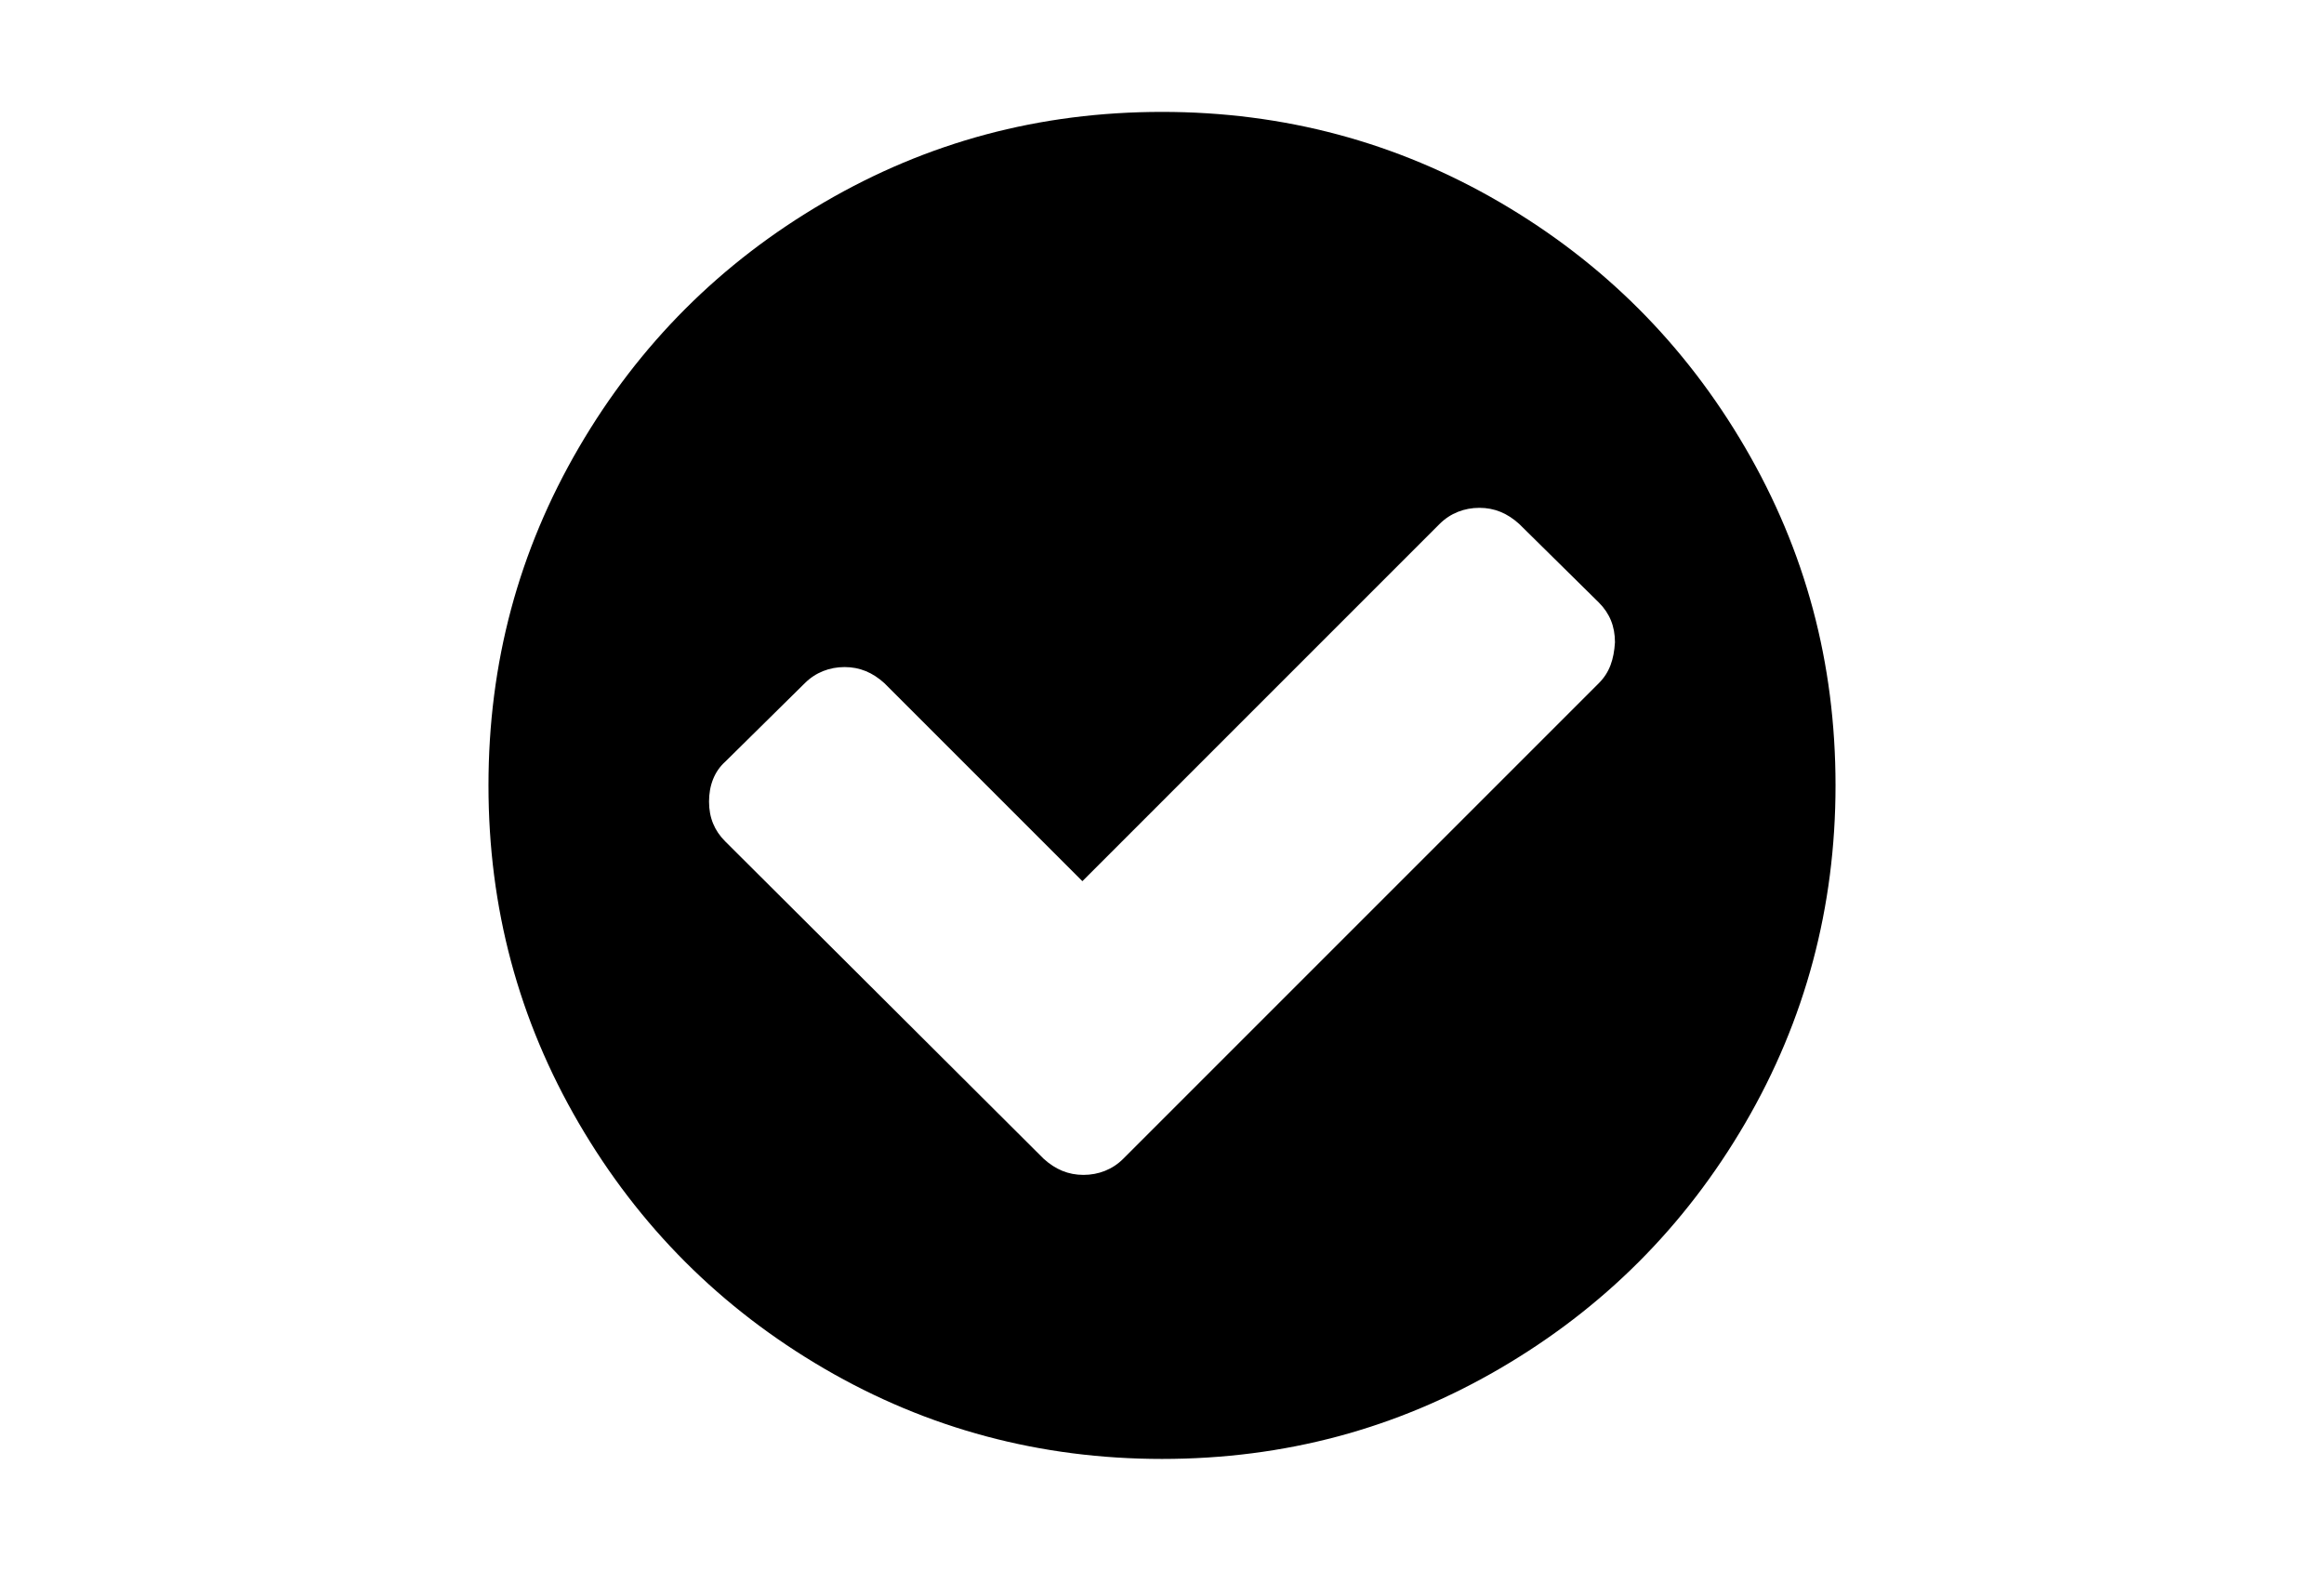
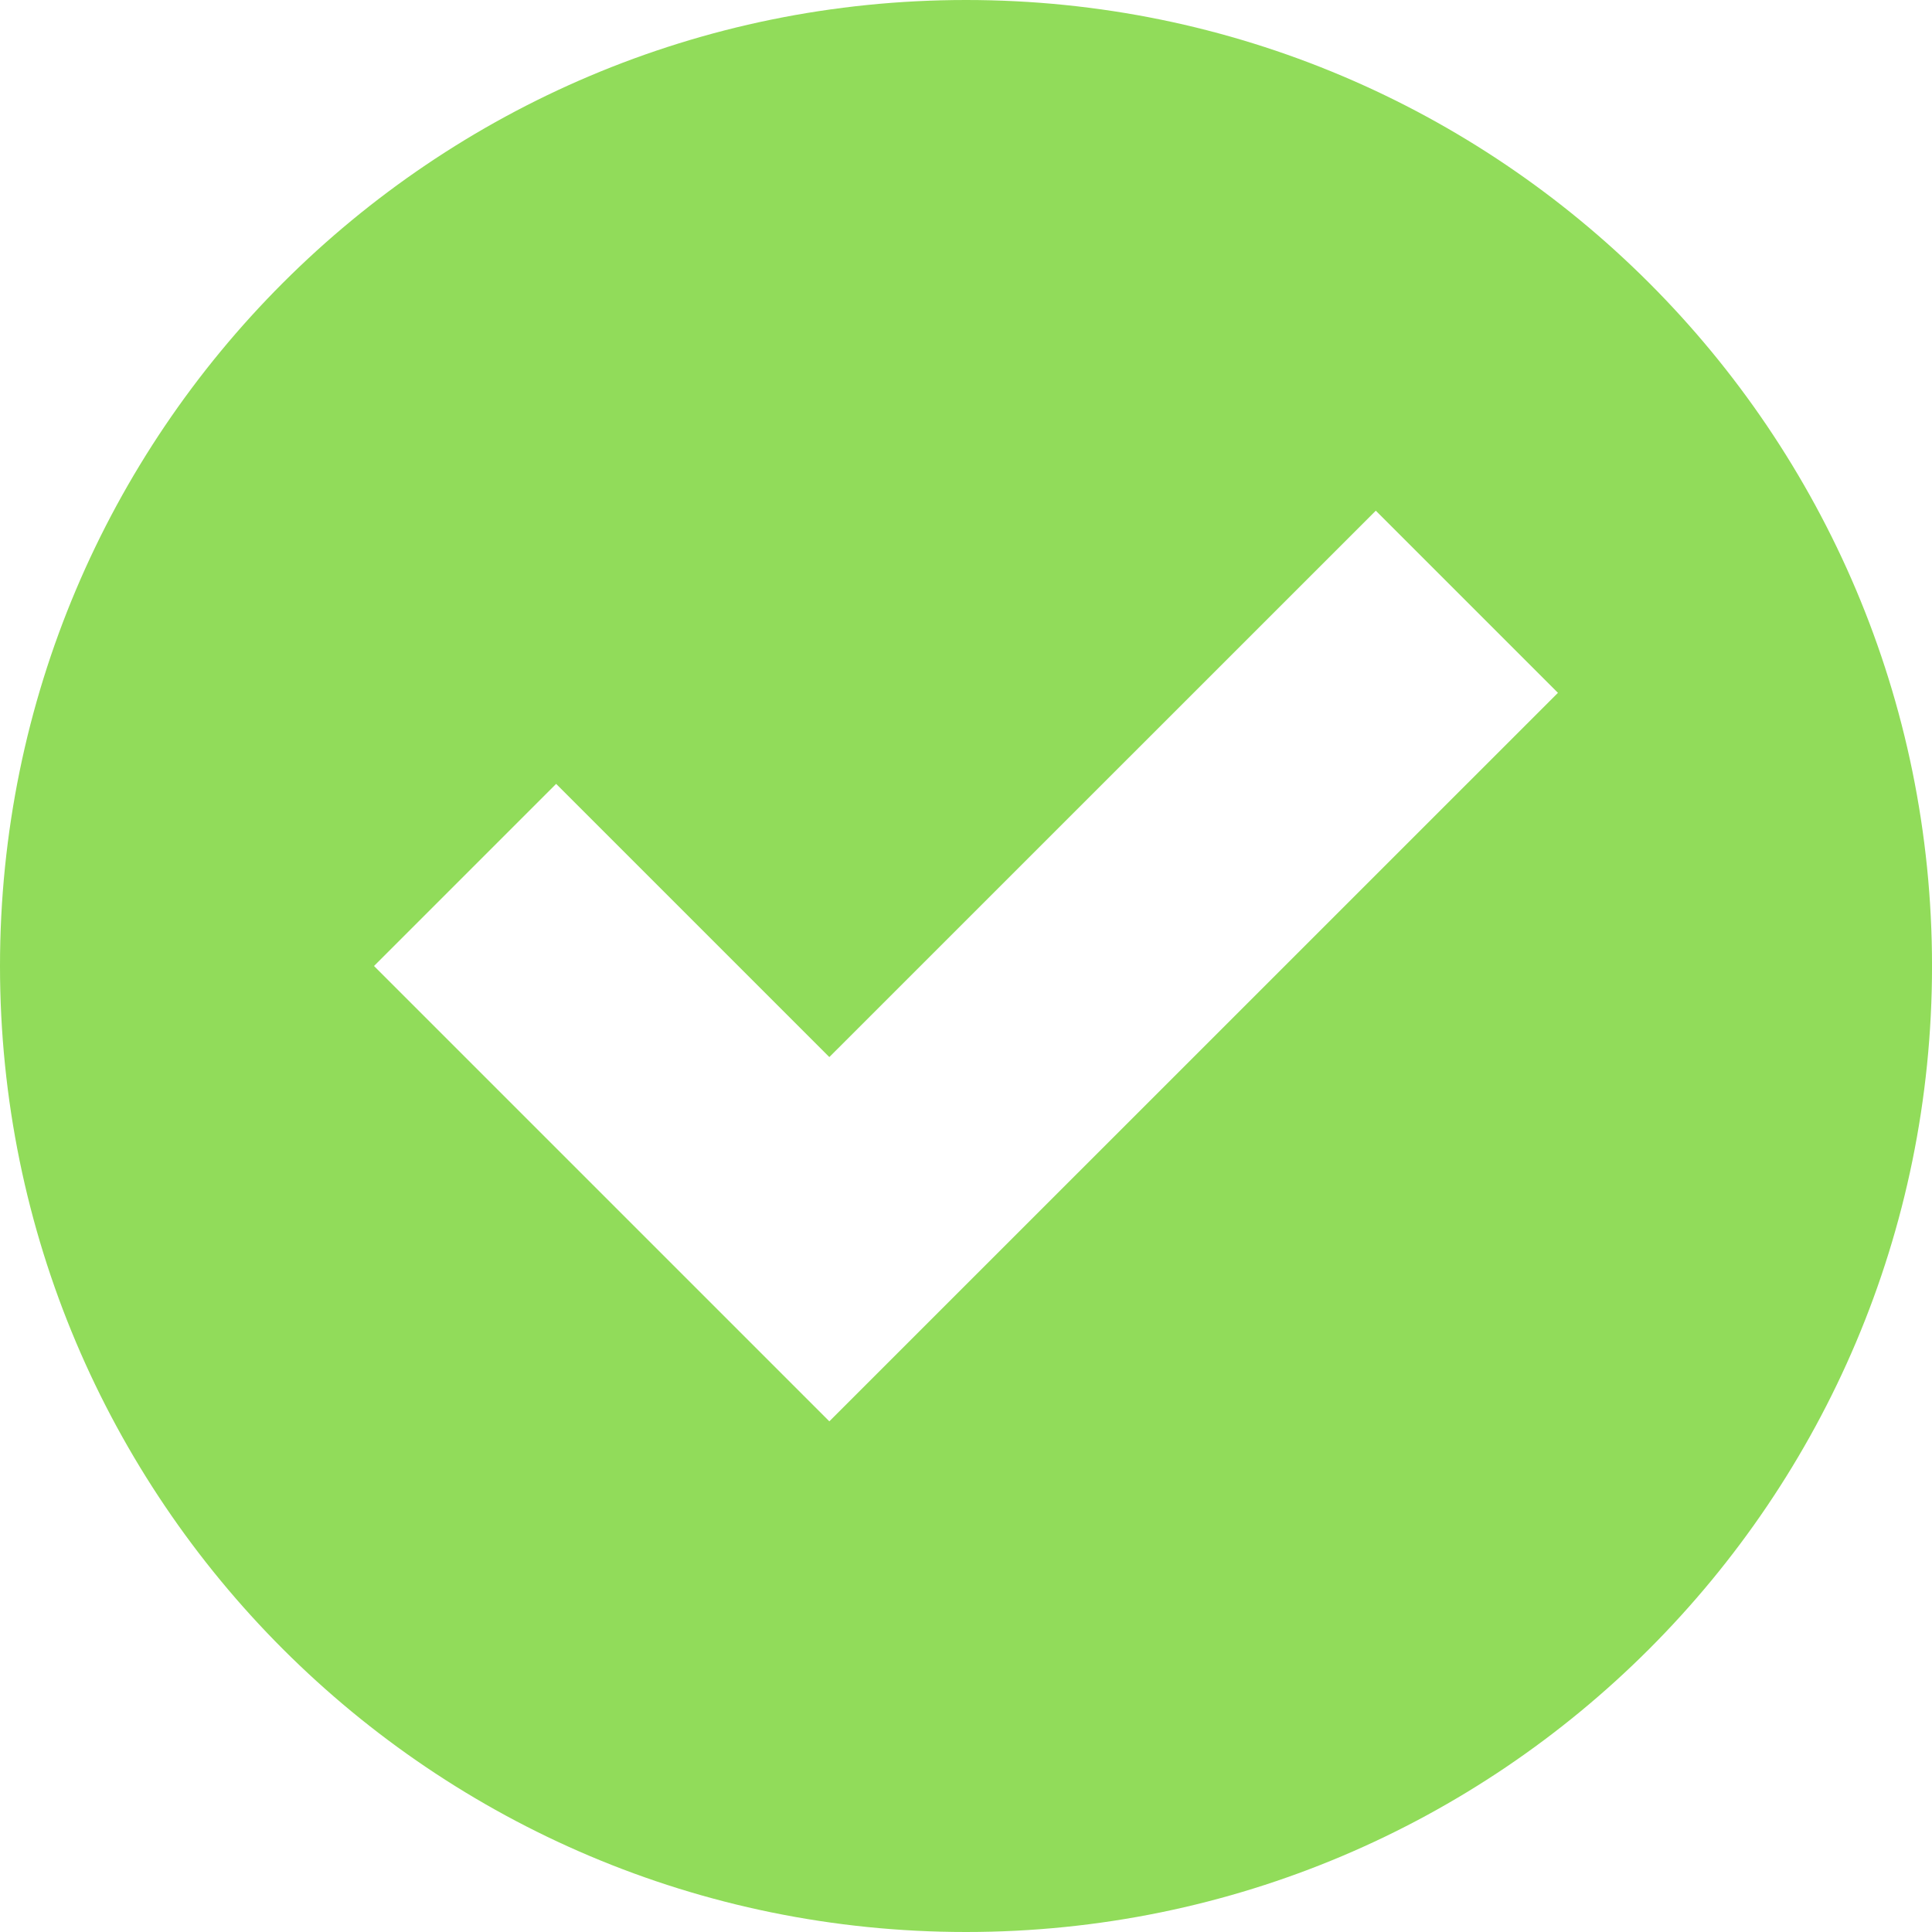
- <svg xmlns="http://www.w3.org/2000/svg" width="216" height="146" viewBox="0 0 216 146" version="1.1">
-   <path d="M162.2 41.6c-5.6-9.6-13.2-17.2-22.8-22.8 -9.6-5.6-20.1-8.4-31.4-8.4 -11.4 0-21.8 2.8-31.4 8.4 -9.6 5.6-17.2 13.2-22.8 22.8C48.2 51.2 45.4 61.6 45.4 73c0 11.4 2.8 21.8 8.4 31.4 5.6 9.6 13.2 17.2 22.8 22.8 9.6 5.6 20.1 8.4 31.4 8.4 11.4 0 21.8-2.8 31.4-8.4 9.6-5.6 17.2-13.2 22.8-22.8 5.6-9.6 8.4-20.1 8.4-31.4C170.6 61.6 167.8 51.2 162.2 41.6zM148.6 63.5l-44.2 44.2c-1 1-2.3 1.5-3.7 1.5 -1.4 0-2.6-0.5-3.7-1.5L67.4 78.2c-1-1-1.5-2.2-1.5-3.7 0-1.5 0.5-2.8 1.5-3.7l7.4-7.3c1-1 2.3-1.5 3.7-1.5s2.6 0.5 3.7 1.5l18.4 18.4 33.2-33.2c1-1 2.3-1.5 3.7-1.5 1.4 0 2.6 0.5 3.7 1.5l7.4 7.3c1 1 1.5 2.2 1.5 3.7C150 61.3 149.6 62.5 148.6 63.5z" />
+ <svg xmlns="http://www.w3.org/2000/svg" version="1.1" id="Capa_1" x="0px" y="0px" width="512px" height="512px" viewBox="0 0 79.536 79.536" style="enable-background:new 0 0 79.536 79.536;" xml:space="preserve">
+   <g>
+     <path d="M39.769,0C17.8,0,0,17.8,0,39.768c0,21.965,17.8,39.768,39.769,39.768   c21.965,0,39.768-17.803,39.768-39.768C79.536,17.8,61.733,0,39.769,0z M34.142,58.513L15.397,39.768l7.498-7.498l11.247,11.247   l22.497-22.493l7.498,7.498L34.142,58.513z" fill="#91DC5A" />
+   </g>
+   <g>
+ </g>
+   <g>
+ </g>
+   <g>
+ </g>
+   <g>
+ </g>
+   <g>
+ </g>
+   <g>
+ </g>
+   <g>
+ </g>
+   <g>
+ </g>
+   <g>
+ </g>
+   <g>
+ </g>
+   <g>
+ </g>
+   <g>
+ </g>
+   <g>
+ </g>
+   <g>
+ </g>
+   <g>
+ </g>
</svg>
